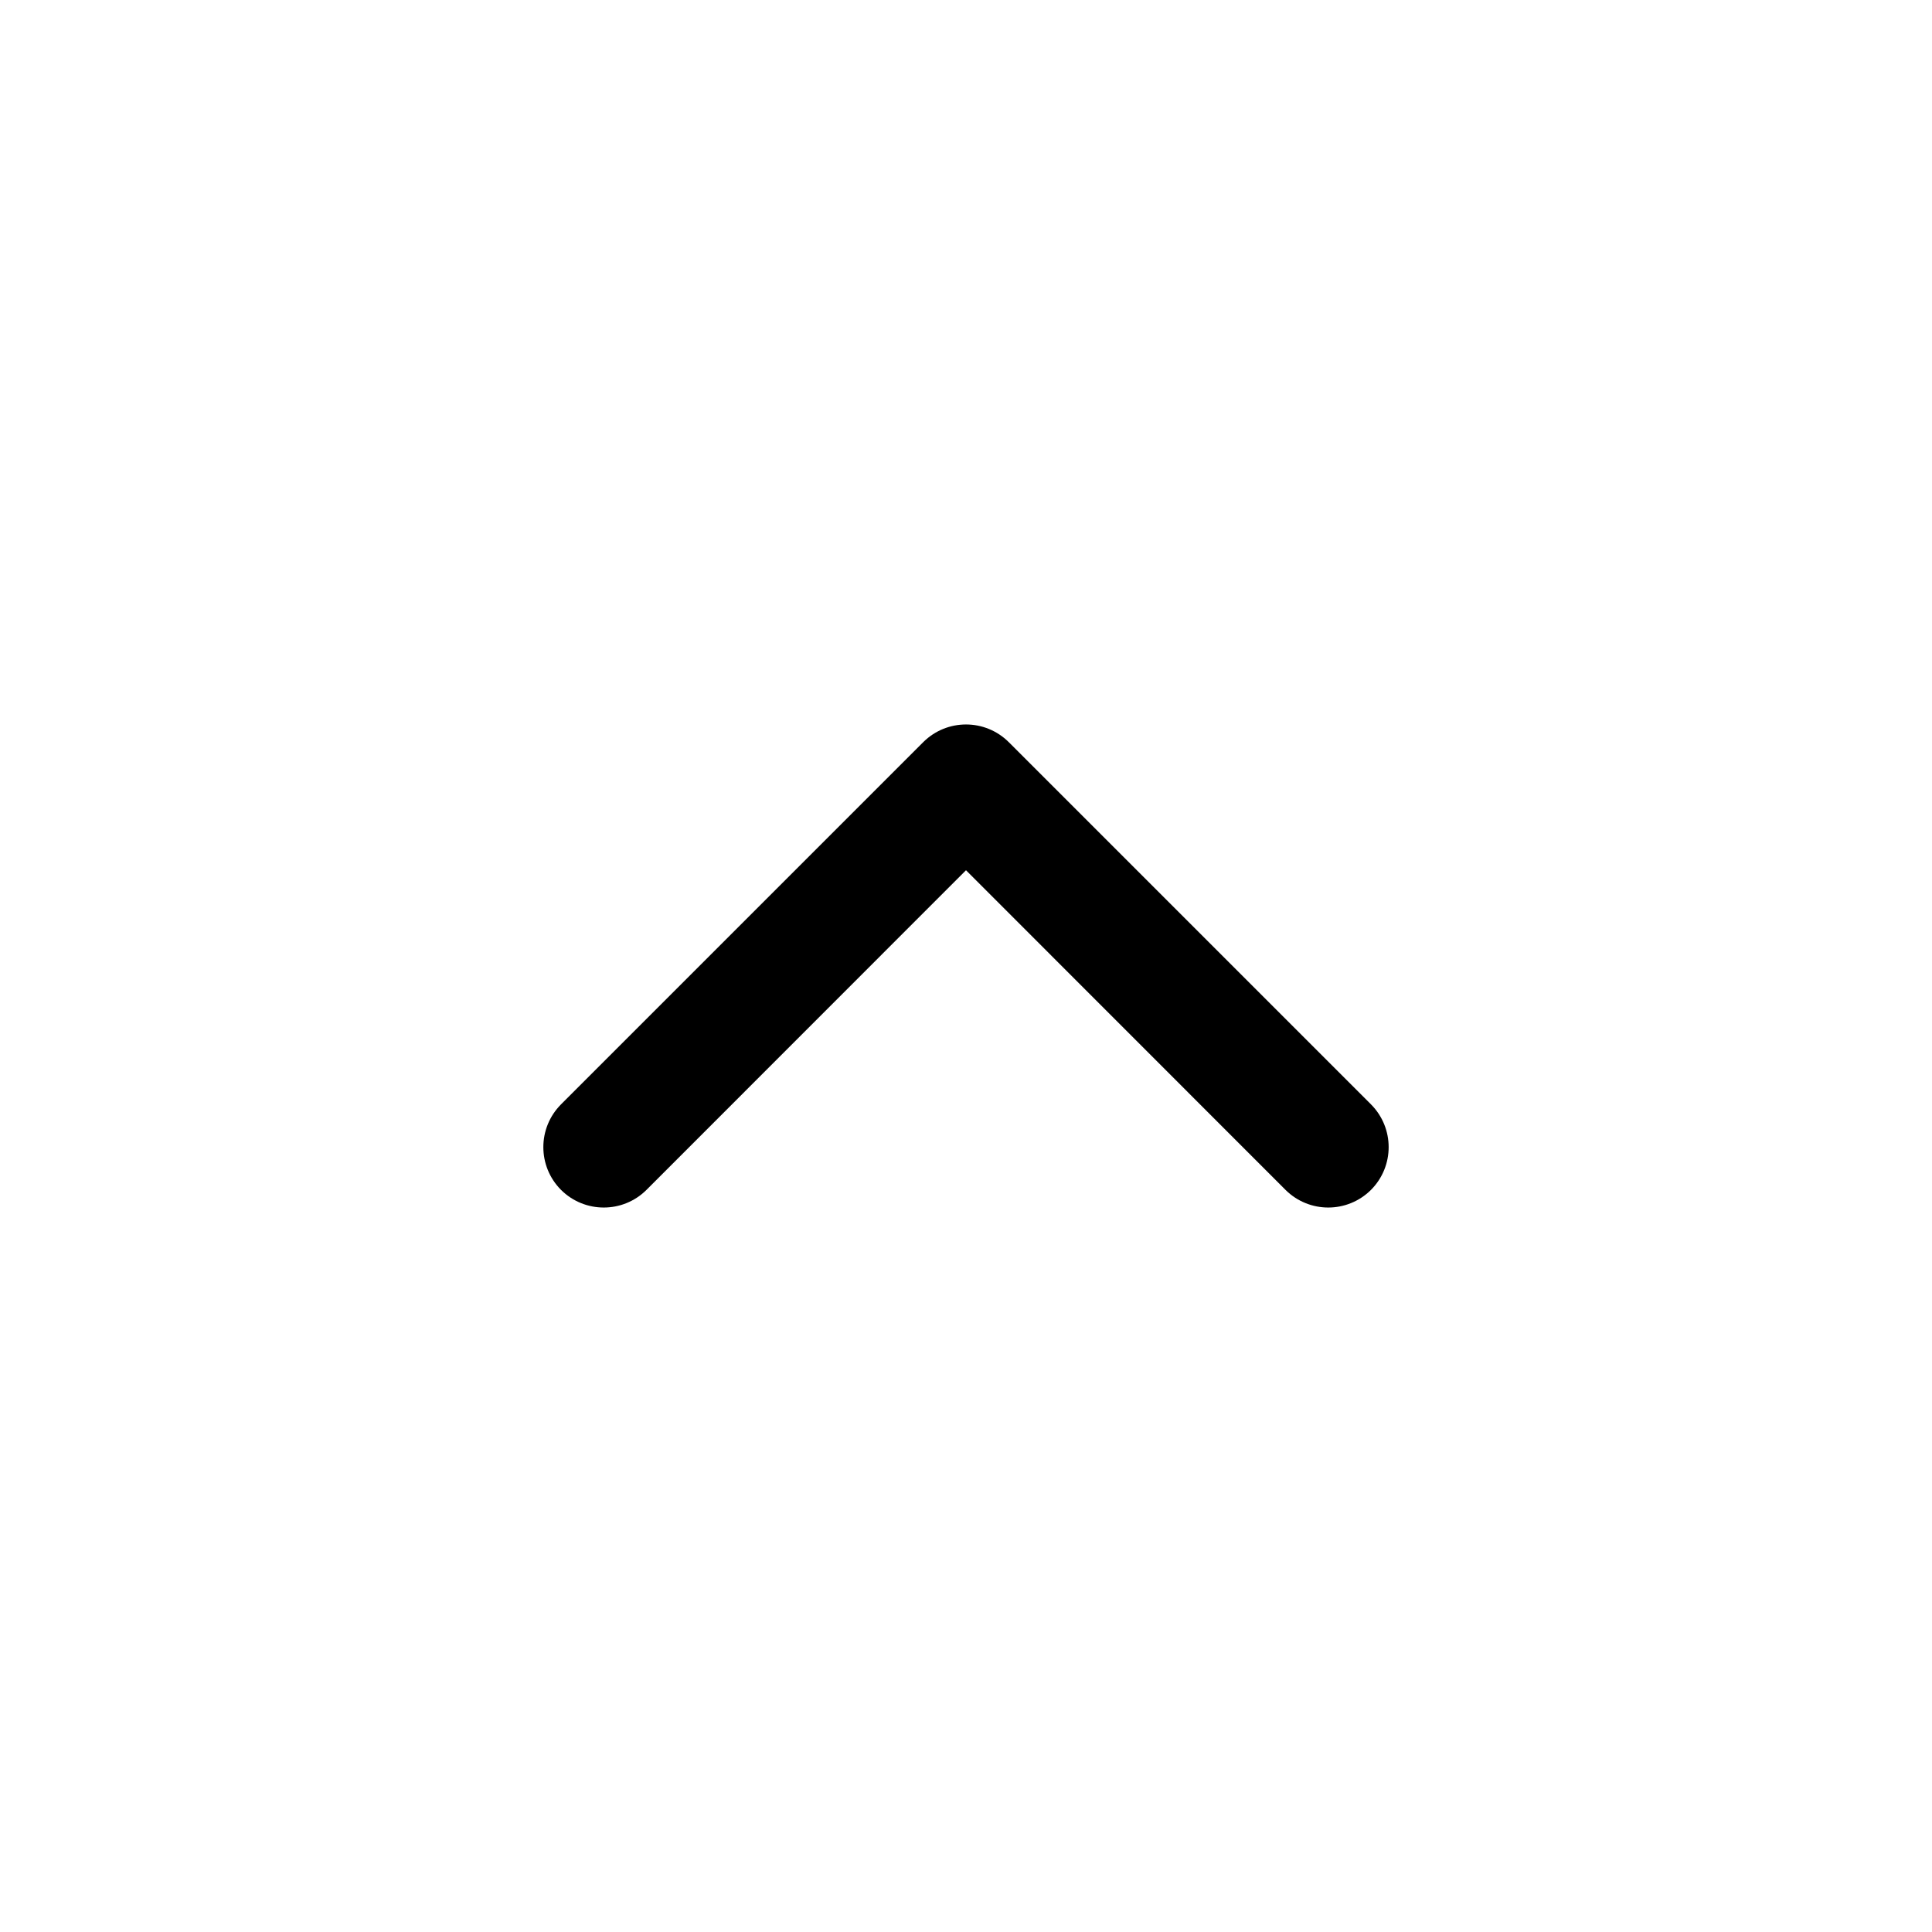
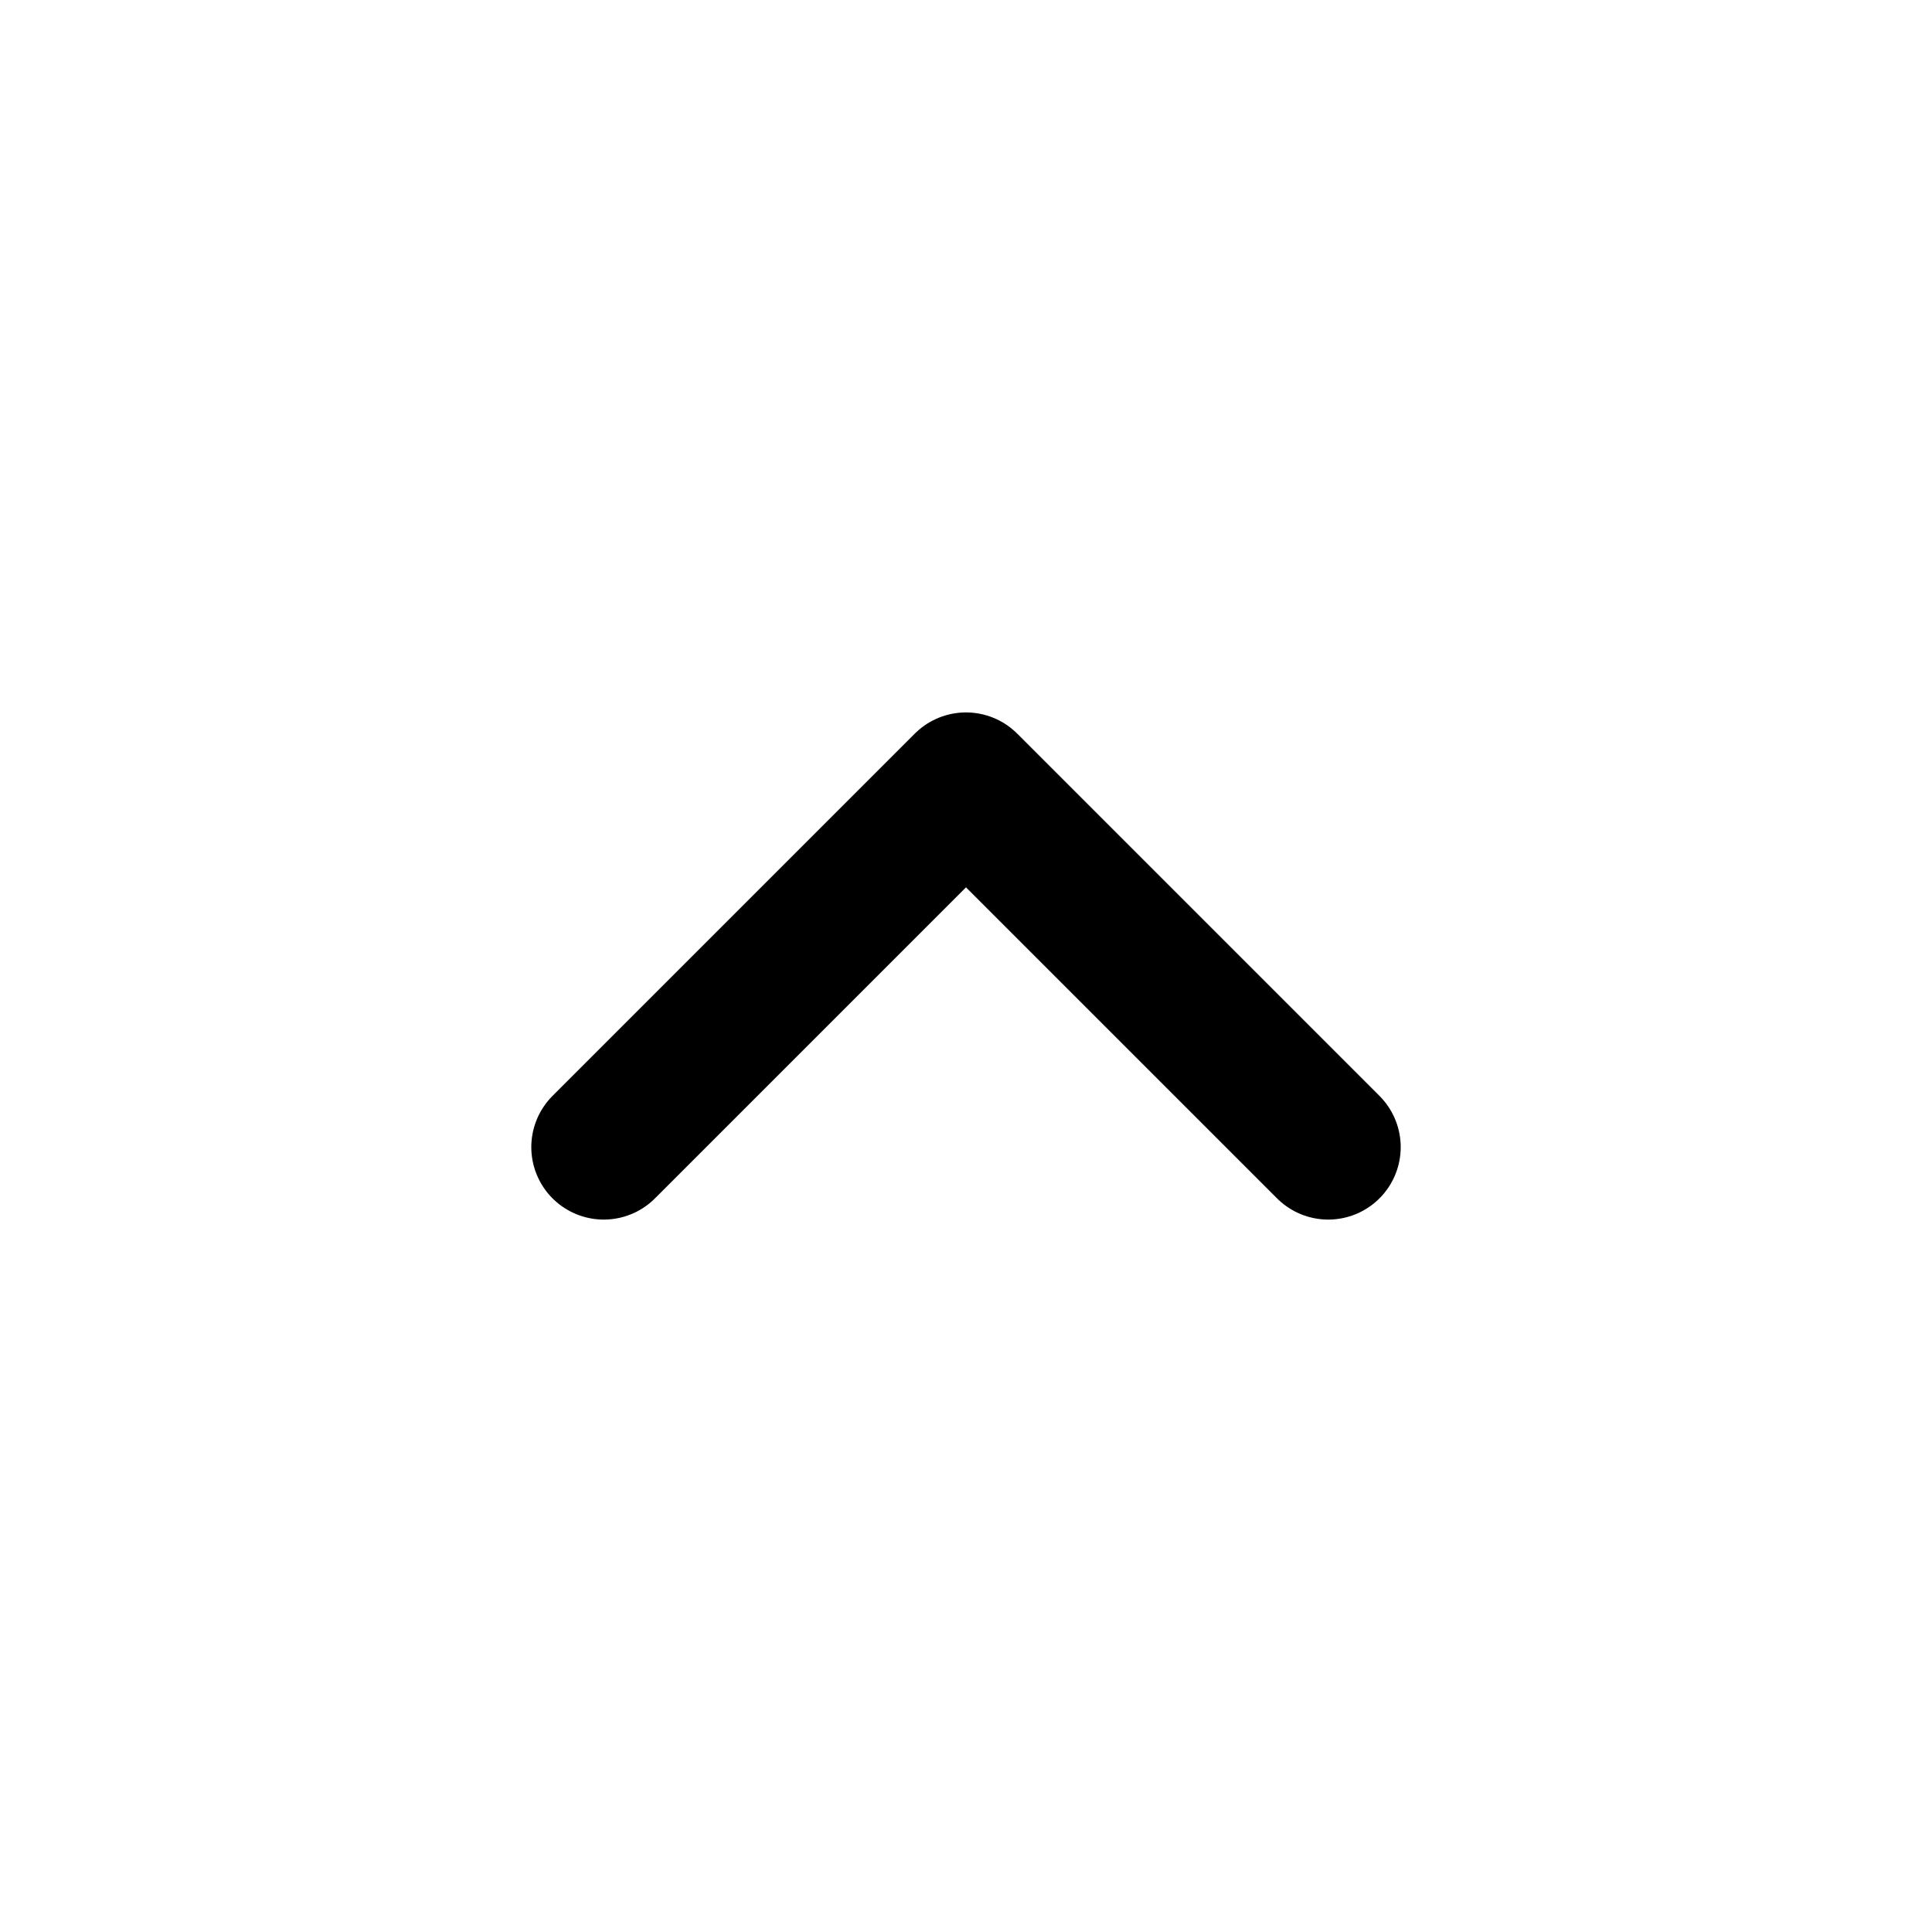
<svg xmlns="http://www.w3.org/2000/svg" width="16" height="16" viewBox="0 0 16 16" fill="none">
-   <path fill-rule="evenodd" clip-rule="evenodd" d="M4.646 9.854C4.451 9.658 4.451 9.342 4.646 9.146L7.646 6.146C7.842 5.951 8.158 5.951 8.354 6.146L11.354 9.146C11.549 9.342 11.549 9.658 11.354 9.854C11.158 10.049 10.842 10.049 10.646 9.854L8 7.207L5.354 9.854C5.158 10.049 4.842 10.049 4.646 9.854Z" fill="black" />
+   <g stroke="black" stroke-width="1.2" stroke-linecap="round" stroke-linejoin="round">
+     <path d="M5 9.5L8 6.5L11 9.5" />
+   </g>
</svg>
